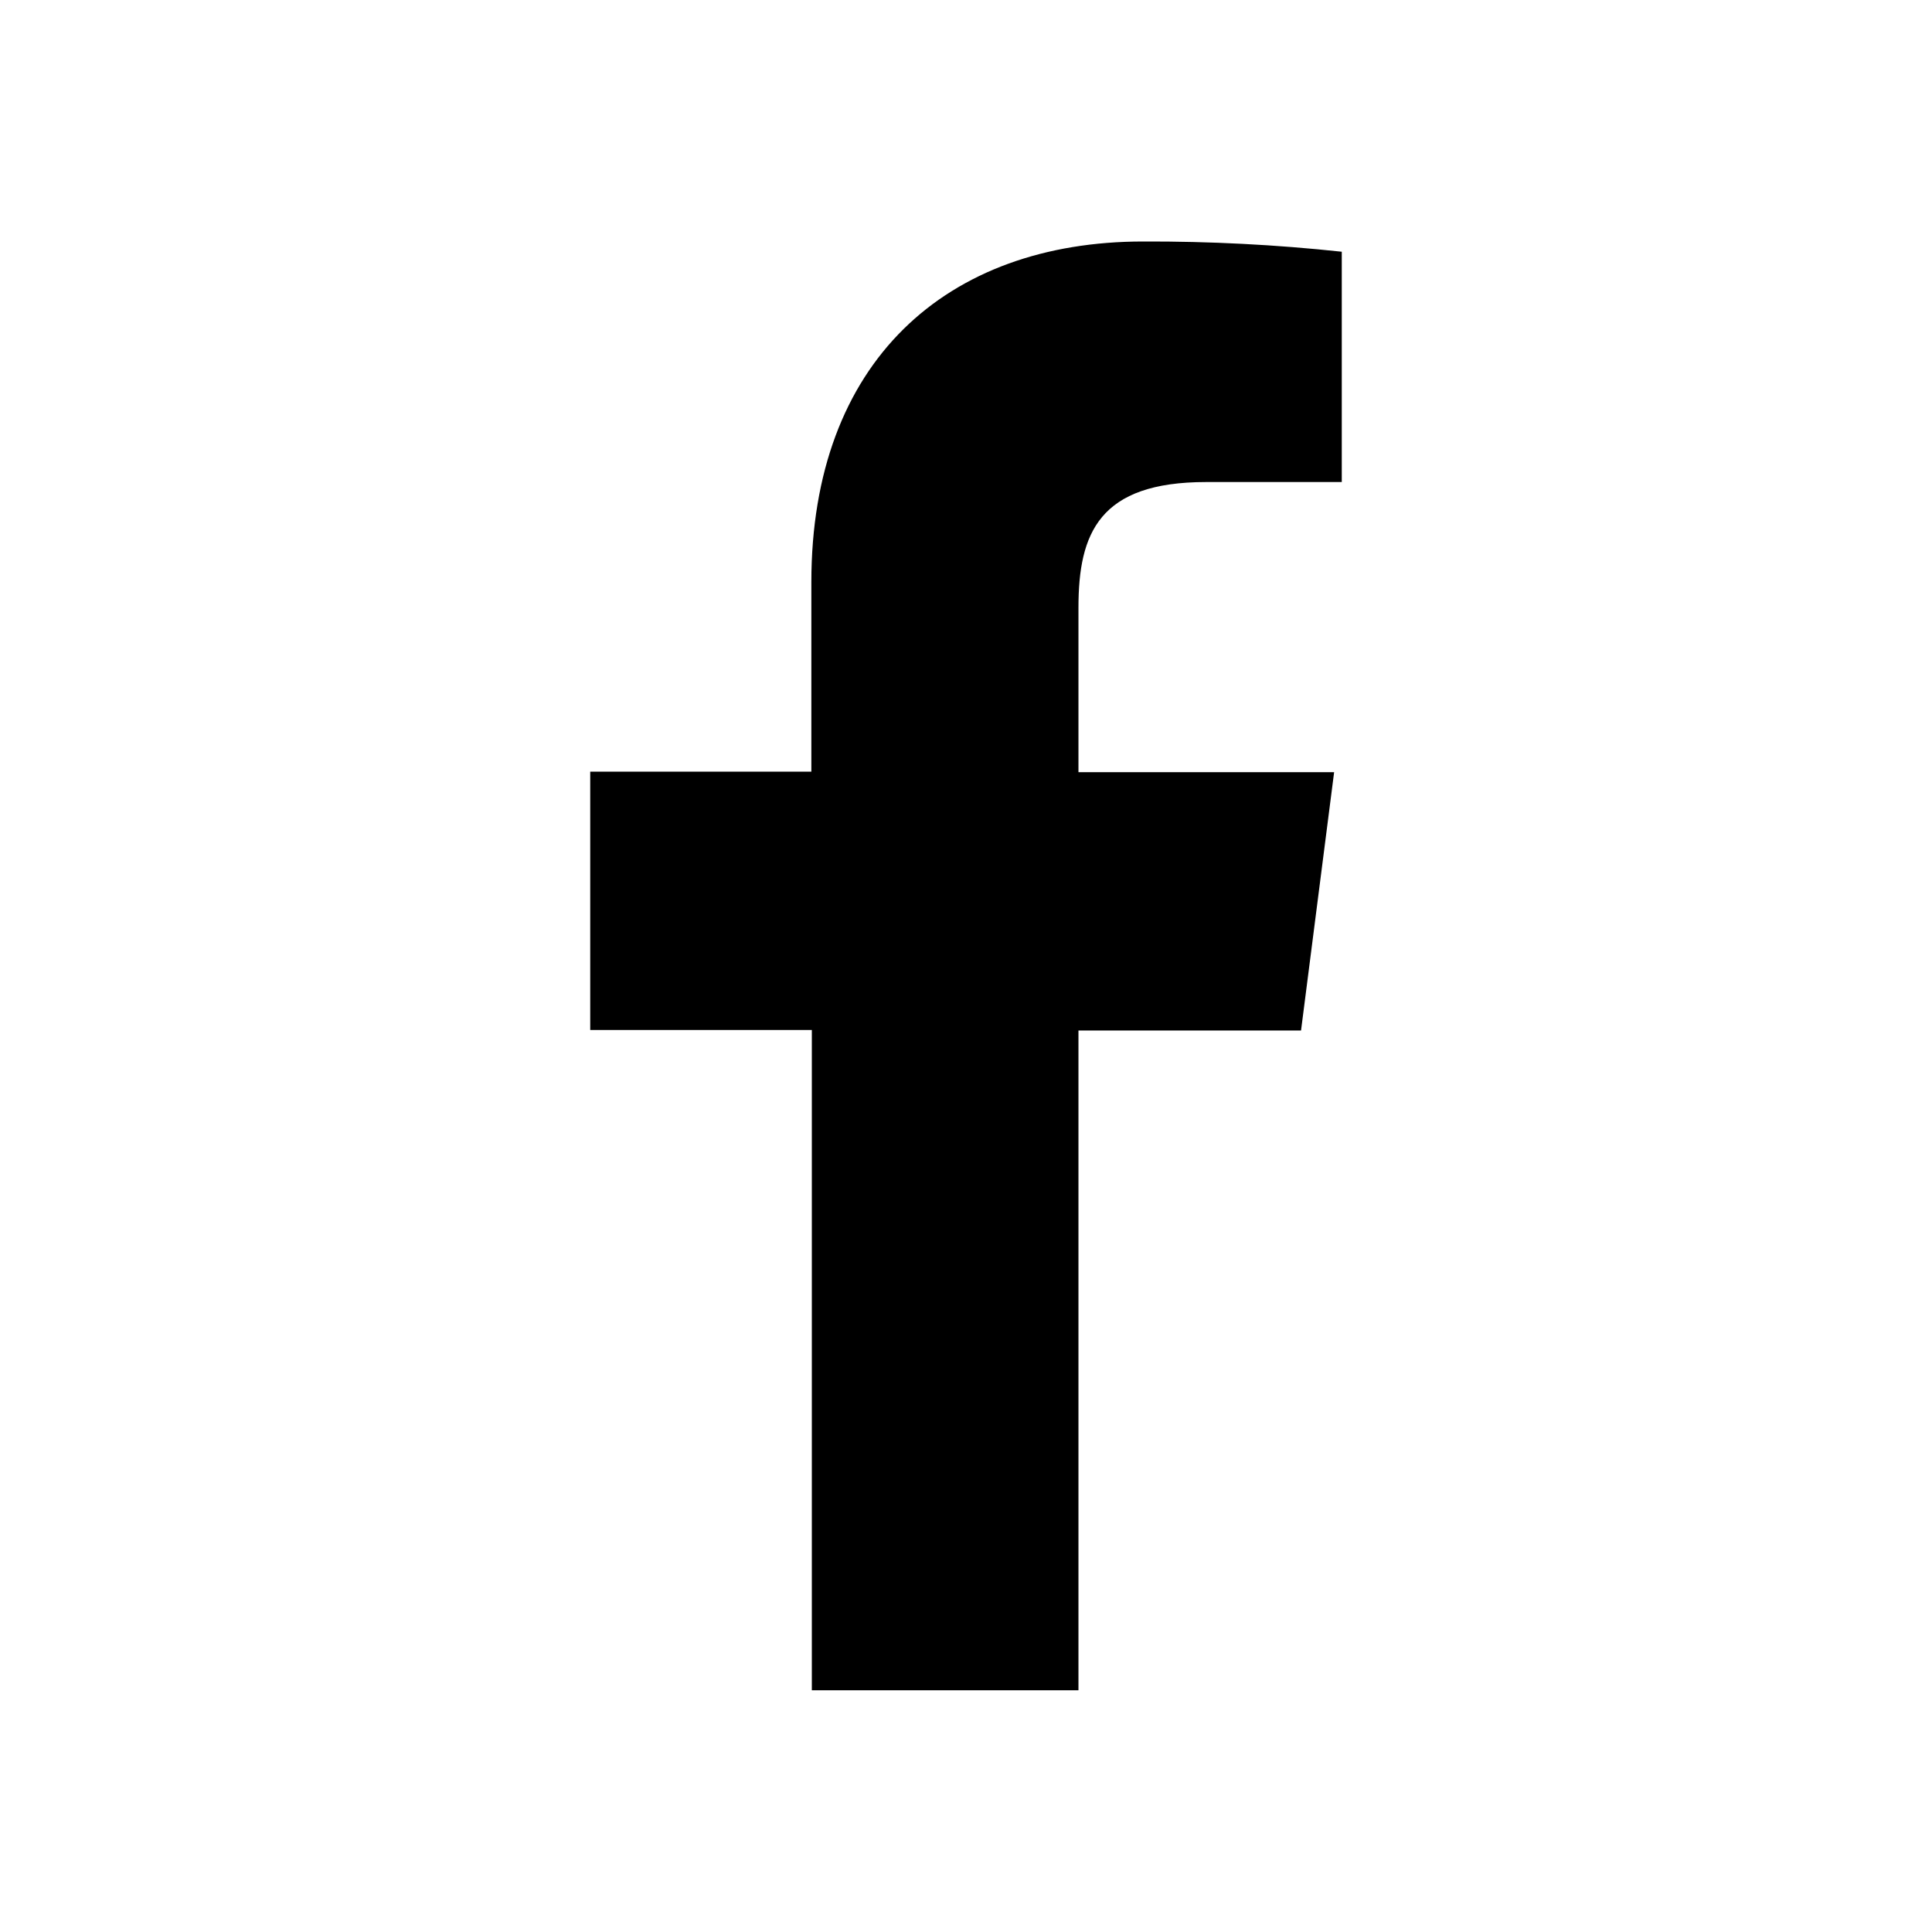
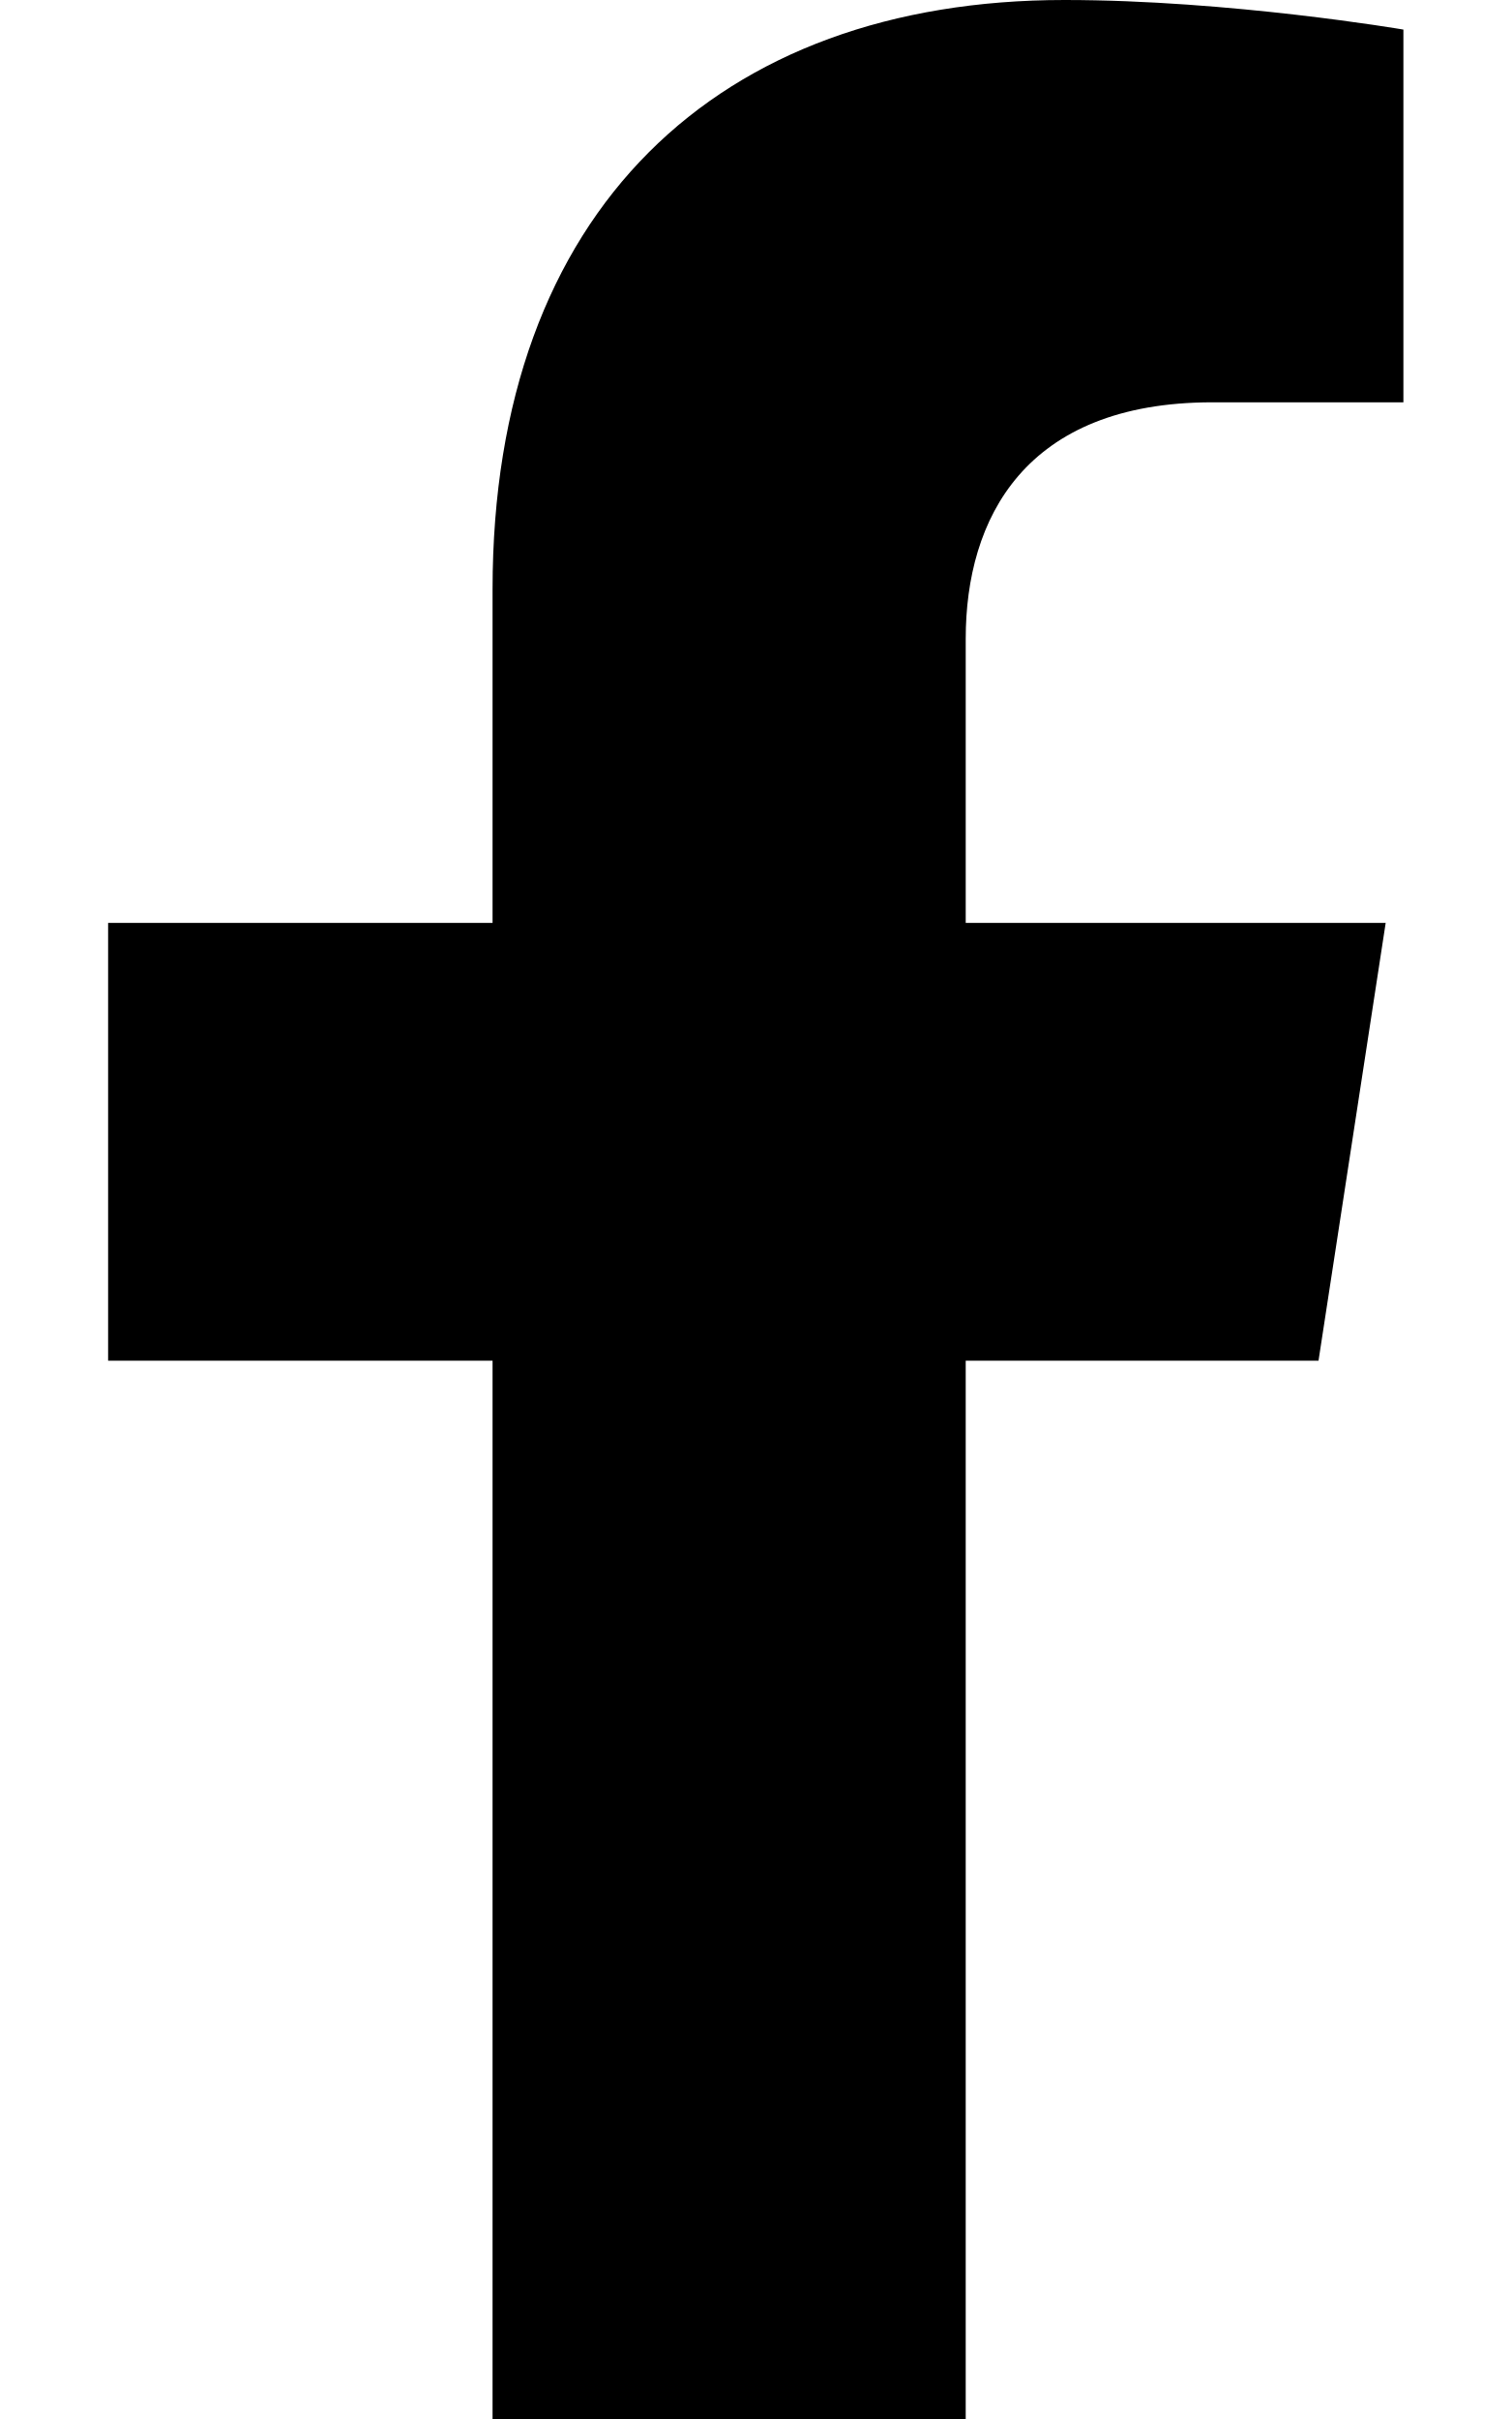
- <svg xmlns="http://www.w3.org/2000/svg" width="24" height="24" viewBox="0 0 24 24" fill="none">
-   <path d="M13.397 20.997V12.801H16.162L16.573 9.592H13.397V7.548C13.397 6.622 13.655 5.988 14.984 5.988H16.668V3.127C15.849 3.039 15.025 2.997 14.201 3C11.757 3 10.079 4.492 10.079 7.231V9.586H7.332V12.795H10.085V20.997H13.397Z" fill="black" />
+ <svg xmlns="http://www.w3.org/2000/svg" viewBox="0 0 320 512" class="svg-inline--fa fa-facebook-f fa-w-10">
+   <path fill="currentColor" d="M279.14 288l14.22-92.66h-88.91v-60.13c0-25.35 12.42-50.06 52.24-50.06h40.42V6.26S260.43 0 225.36 0c-73.22 0-121.08 44.38-121.08 124.72v70.62H22.89V288h81.39v224h100.17V288z" class="" />
</svg>
